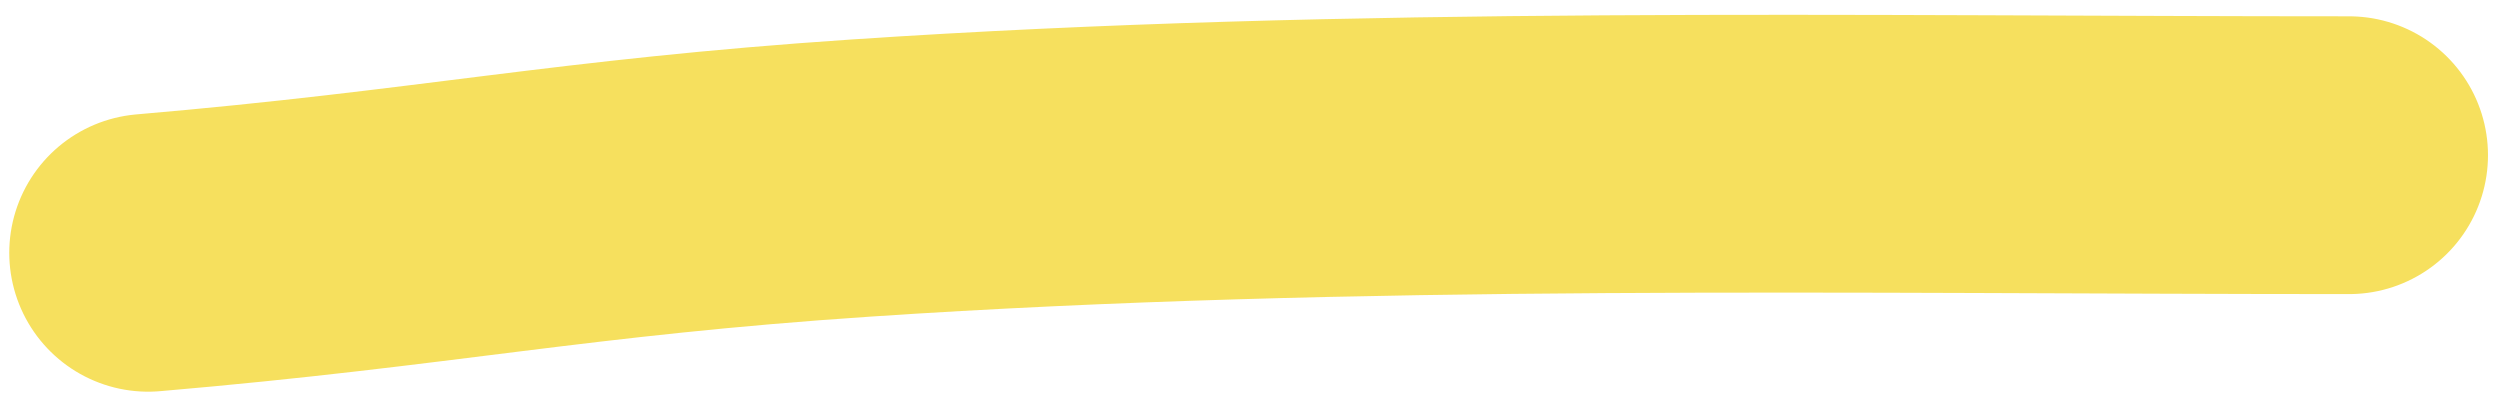
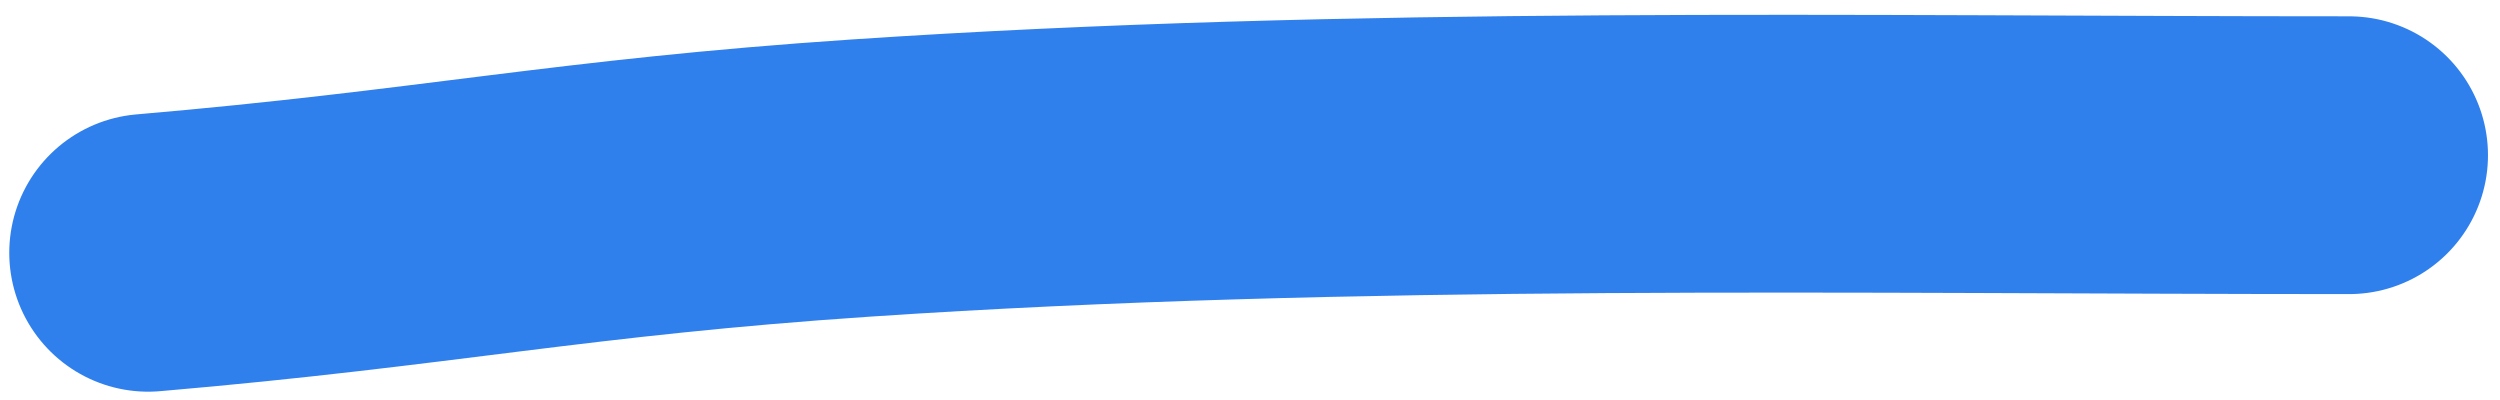
<svg xmlns="http://www.w3.org/2000/svg" width="125" height="20" viewBox="0 0 135 21" fill="none">
-   <path d="M8 13.351C23.614 12.012 30.823 10.365 46.5 9.314C73.135 7.528 100.096 8.081 126.851 8.081" stroke="#F6E05E" stroke-width="15" stroke-linecap="round" stroke-linejoin="round" />
+   <path d="M8 13.351C23.614 12.012 30.823 10.365 46.5 9.314C73.135 7.528 100.096 8.081 126.851 8.081" stroke="#2F80ED" stroke-width="15" stroke-linecap="round" stroke-linejoin="round" />
</svg>
